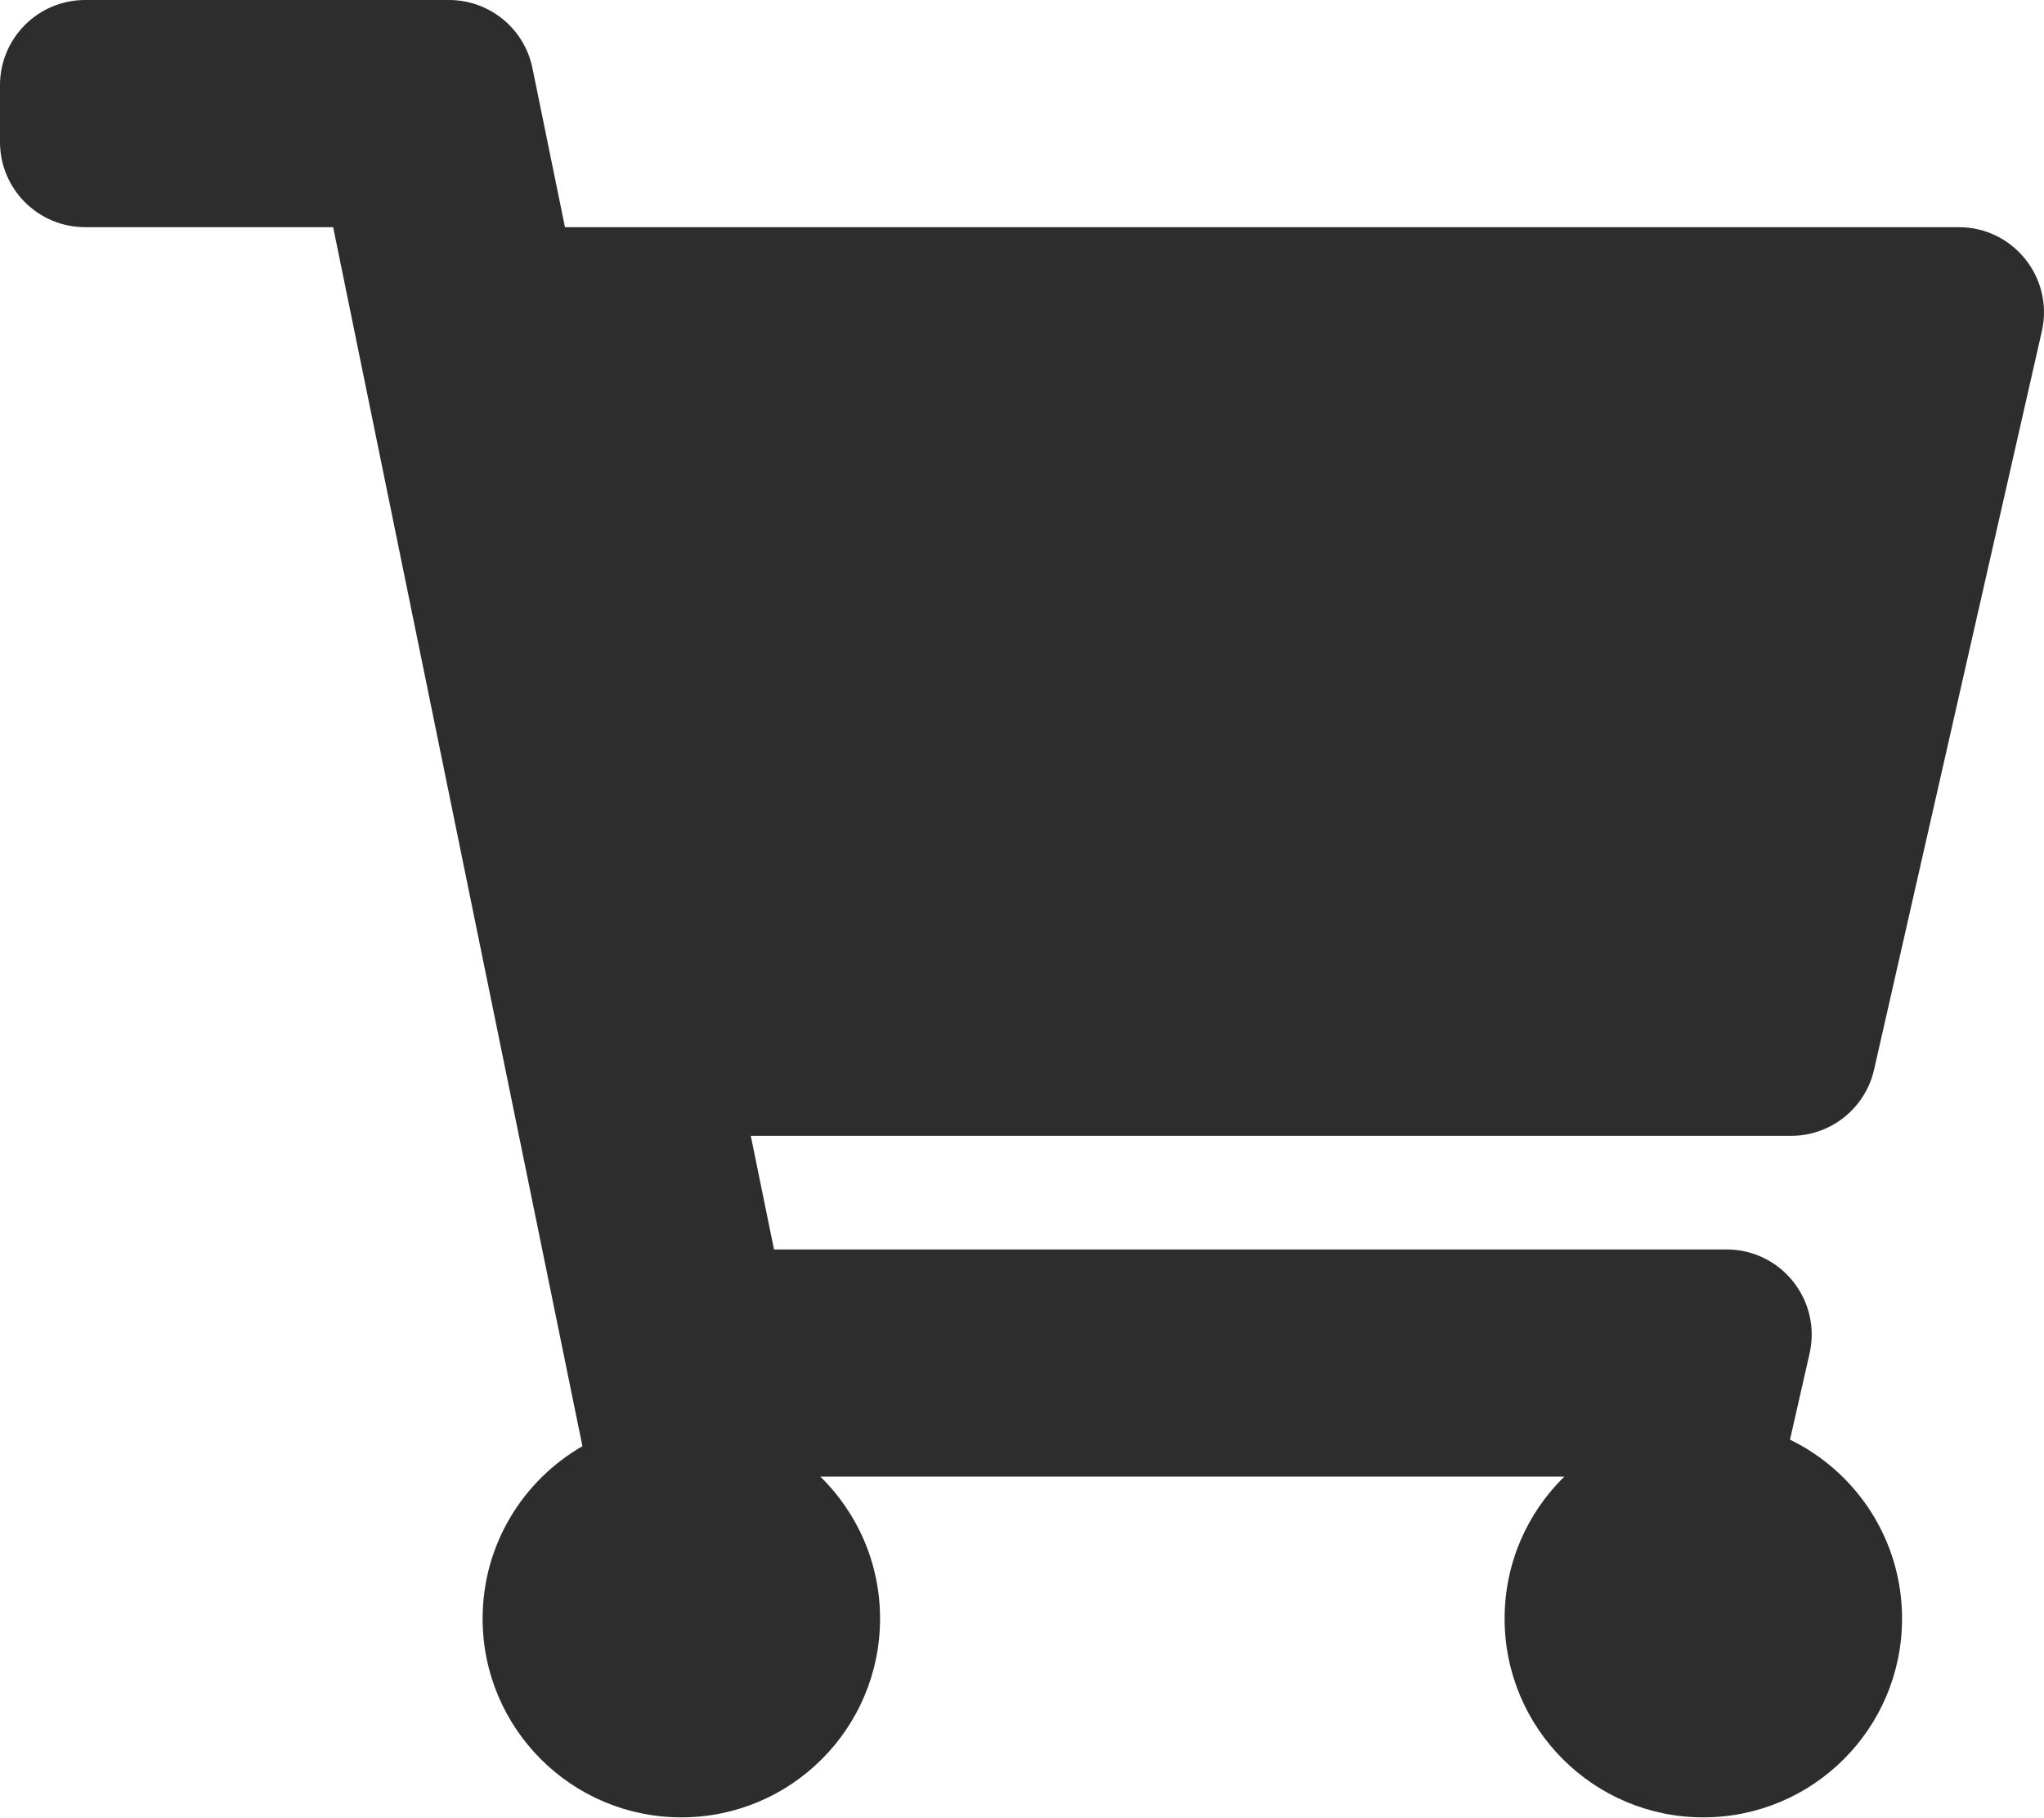
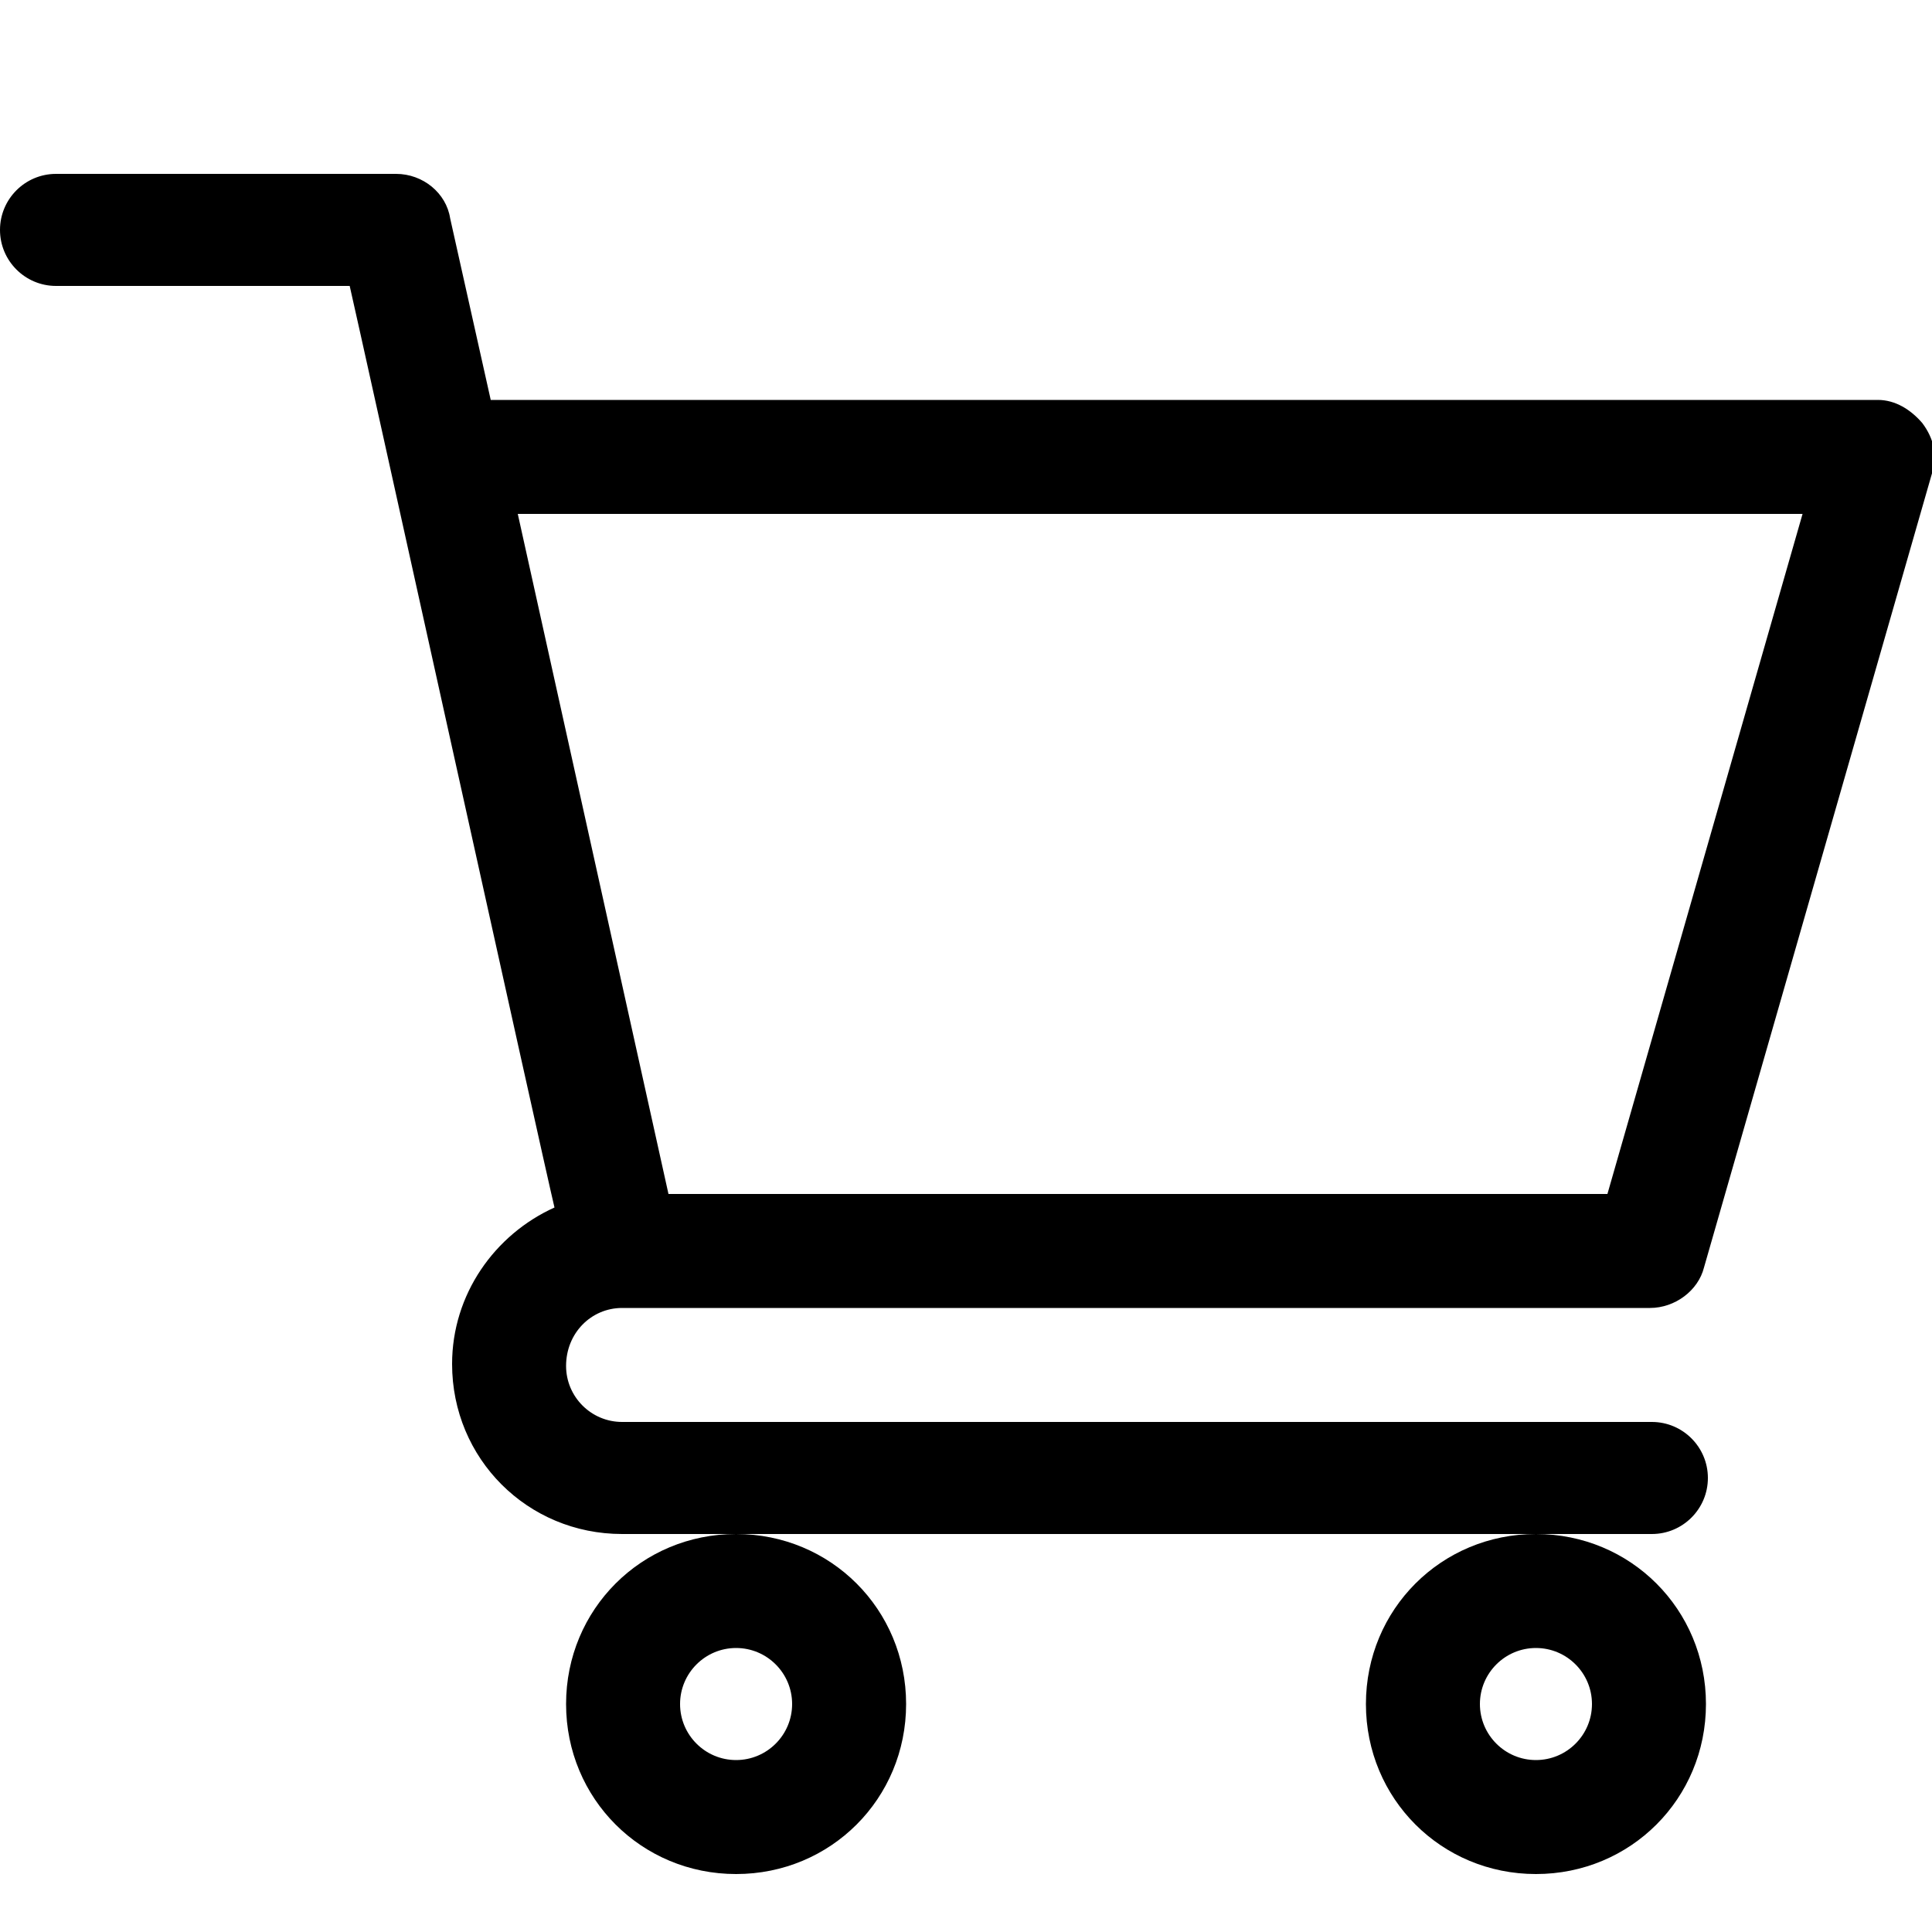
- <svg xmlns="http://www.w3.org/2000/svg" aria-hidden="true" focusable="false" data-prefix="fas" data-icon="shopping-cart" class="svg-inline--fa fa-shopping-cart fa-w-18" role="img" viewBox="0 0 576 512">
-   <path fill="#2d2d2d" d="M528.12 301.319l47.273-208C578.806 78.301 567.391 64 551.99 64H159.208l-9.166-44.81C147.758 8.021 137.93 0 126.529 0H24C10.745 0 0 10.745 0 24v16c0 13.255 10.745 24 24 24h69.883l70.248 343.435C147.325 417.1 136 435.222 136 456c0 30.928 25.072 56 56 56s56-25.072 56-56c0-15.674-6.447-29.835-16.824-40h209.647C430.447 426.165 424 440.326 424 456c0 30.928 25.072 56 56 56s56-25.072 56-56c0-22.172-12.888-41.332-31.579-50.405l5.517-24.276c3.413-15.018-8.002-29.319-23.403-29.319H218.117l-6.545-32h293.145c11.206 0 20.92-7.754 23.403-18.681z" />
+ <svg xmlns="http://www.w3.org/2000/svg" version="1.1" id="Capa_1" x="0px" y="0px" viewBox="0 0 100 100" style="enable-background:new 0 0 100 100;" xml:space="preserve">
+   <g>
+     <path d="M32.2,67.7L32.2,67.7C32.2,67.7,32.2,67.7,32.2,67.7l53.2,0c1.3,0,2.5-0.9,2.8-2.1L100,24.5c0.3-0.9,0.1-1.8-0.5-2.6   c-0.6-0.7-1.4-1.2-2.3-1.2H25.4l-2.1-9.4C23.1,10,21.9,9,20.5,9H2.9C1.3,9,0,10.3,0,11.9c0,1.6,1.3,2.9,2.9,2.9h15.2   c0.4,1.7,10,45.2,10.6,47.7c-3.1,1.4-5.3,4.5-5.3,8.1c0,4.9,3.9,8.8,8.8,8.8h5.9h41.5h5.9c1.6,0,2.9-1.3,2.9-2.9   c0-1.6-1.3-2.9-2.9-2.9H32.2c-1.6,0-2.9-1.3-2.9-2.9C29.3,69,30.6,67.7,32.2,67.7z M26.8,26.6h66.5L83.2,61.8H34.6L26.8,26.6z" />
+     <path d="M29.3,88.2c0,4.9,3.9,8.8,8.8,8.8c4.9,0,8.8-3.9,8.8-8.8c0-4.9-3.9-8.8-8.8-8.8C33.2,79.4,29.3,83.3,29.3,88.2z M38.1,85.3   c1.6,0,2.9,1.3,2.9,2.9c0,1.6-1.3,2.9-2.9,2.9c-1.6,0-2.9-1.3-2.9-2.9C35.2,86.6,36.5,85.3,38.1,85.3z" />
+     <path d="M70.7,88.2c0,4.9,3.9,8.8,8.8,8.8s8.8-3.9,8.8-8.8c0-4.9-3.9-8.8-8.8-8.8S70.7,83.3,70.7,88.2z M79.5,85.3   c1.6,0,2.9,1.3,2.9,2.9c0,1.6-1.3,2.9-2.9,2.9c-1.6,0-2.9-1.3-2.9-2.9C76.6,86.6,77.9,85.3,79.5,85.3z" />
+   </g>
</svg>
